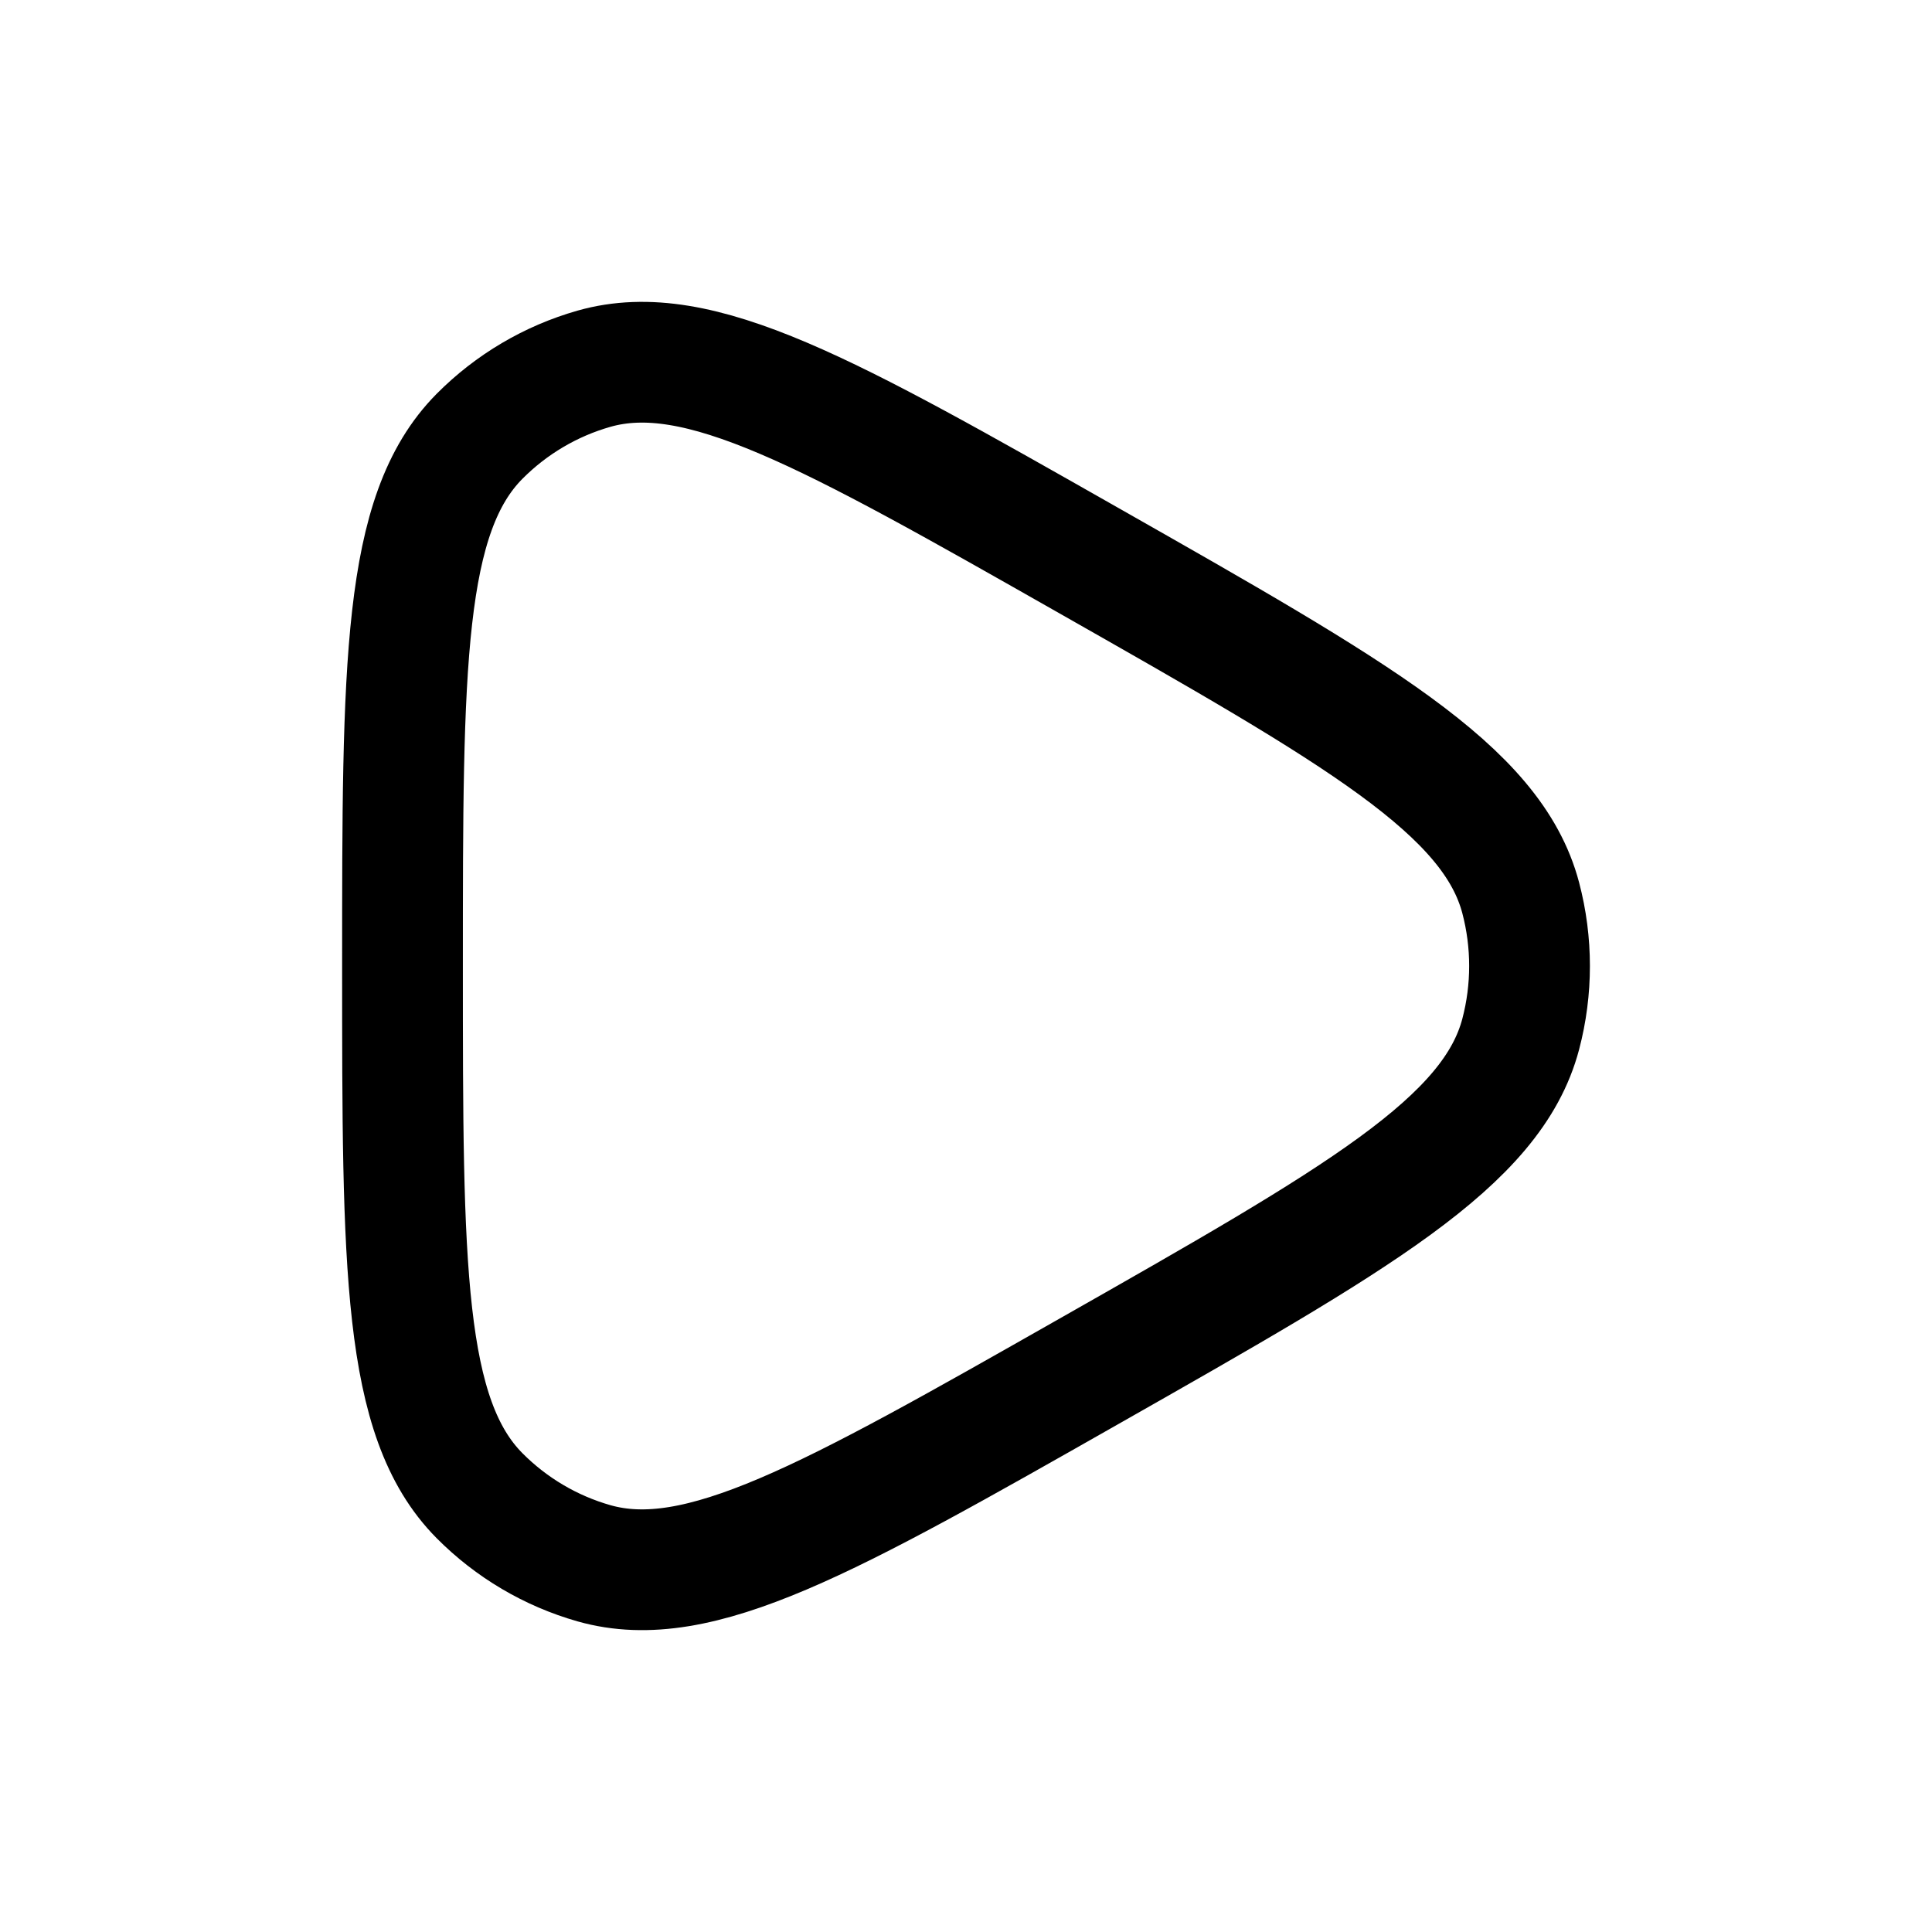
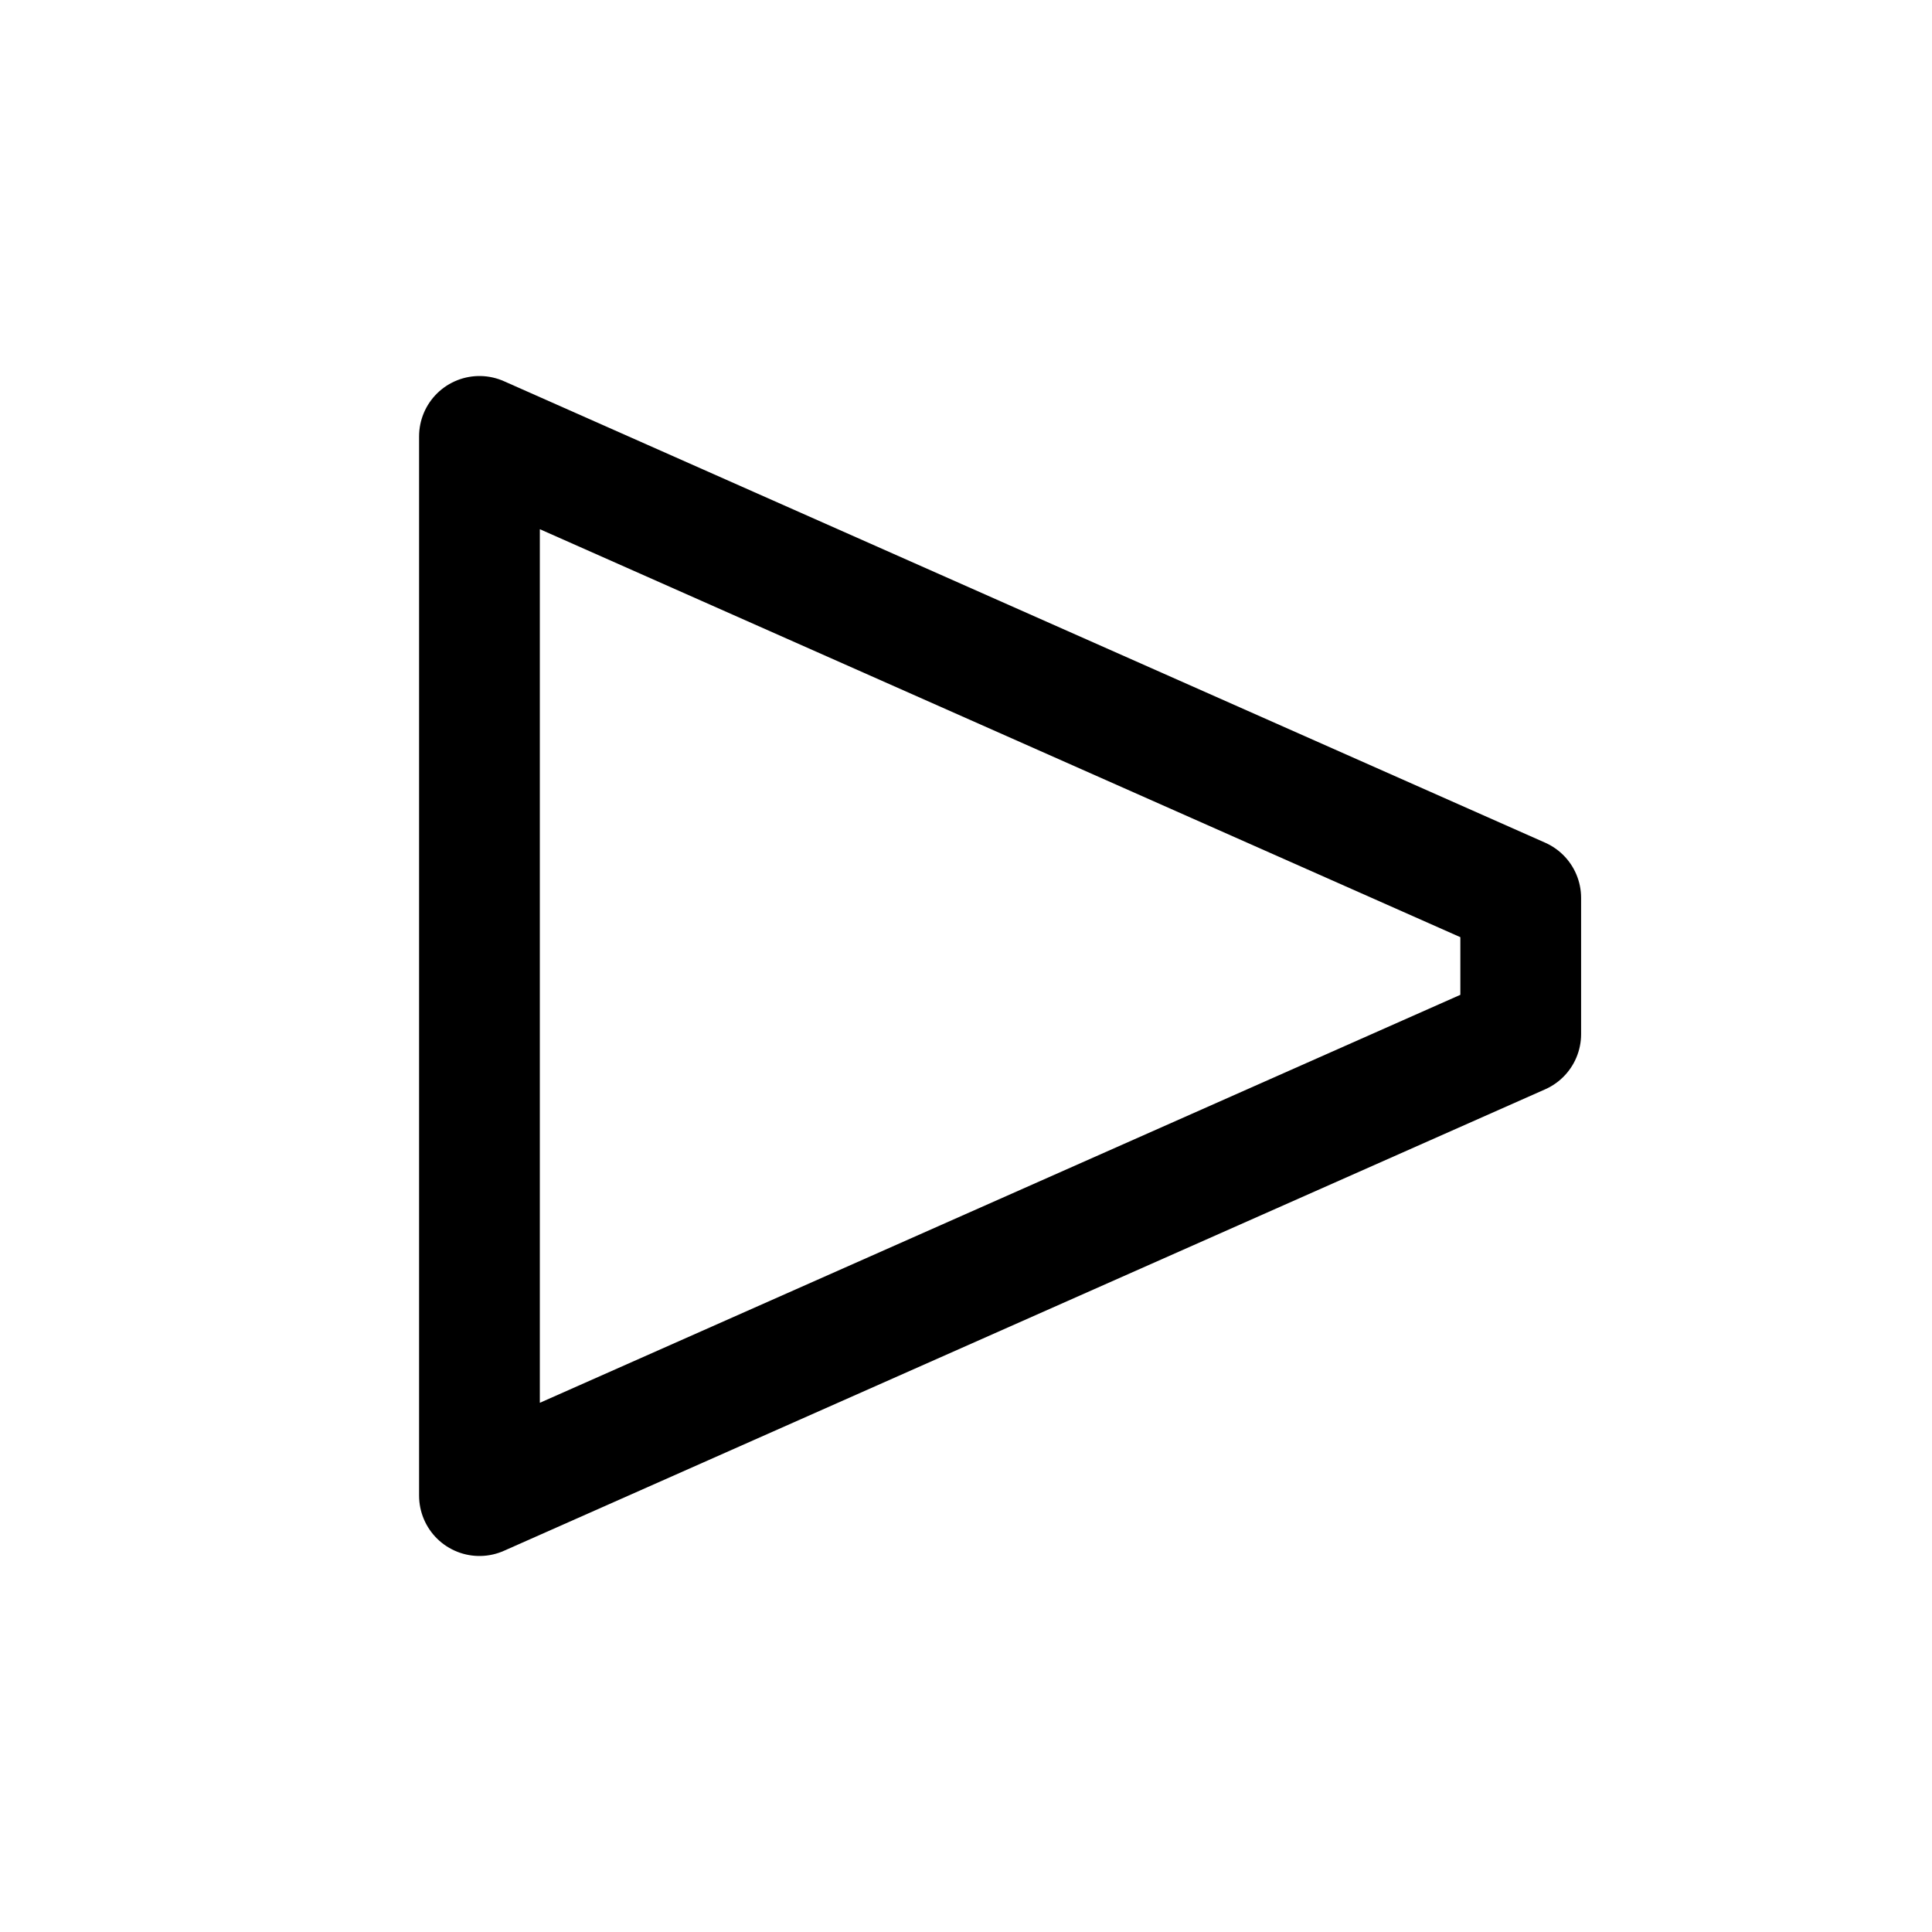
<svg xmlns="http://www.w3.org/2000/svg" viewBox="0 0 24 24" width="24" height="24" color="#000000" fill="none">
-   <path d="M18.891 12.846C18.537 14.189 16.867 15.138 13.526 17.036C10.296 18.871 8.681 19.788 7.38 19.42C6.842 19.267 6.352 18.978 5.956 18.579C5 17.614 5 15.743 5 12C5 8.257 5 6.386 5.956 5.421C6.352 5.022 6.842 4.733 7.38 4.58C8.681 4.212 10.296 5.129 13.526 6.964C16.867 8.862 18.537 9.811 18.891 11.154C19.037 11.708 19.037 12.292 18.891 12.846Z" stroke="currentColor" stroke-width="1.5" stroke-linejoin="round" />
+   <path d="M18.891 12.846L5.956 18.579L5.956 5.421L18.891 11.154Z" stroke="currentColor" stroke-width="1.5" stroke-linejoin="round" stroke-linecap="square" />
</svg>
